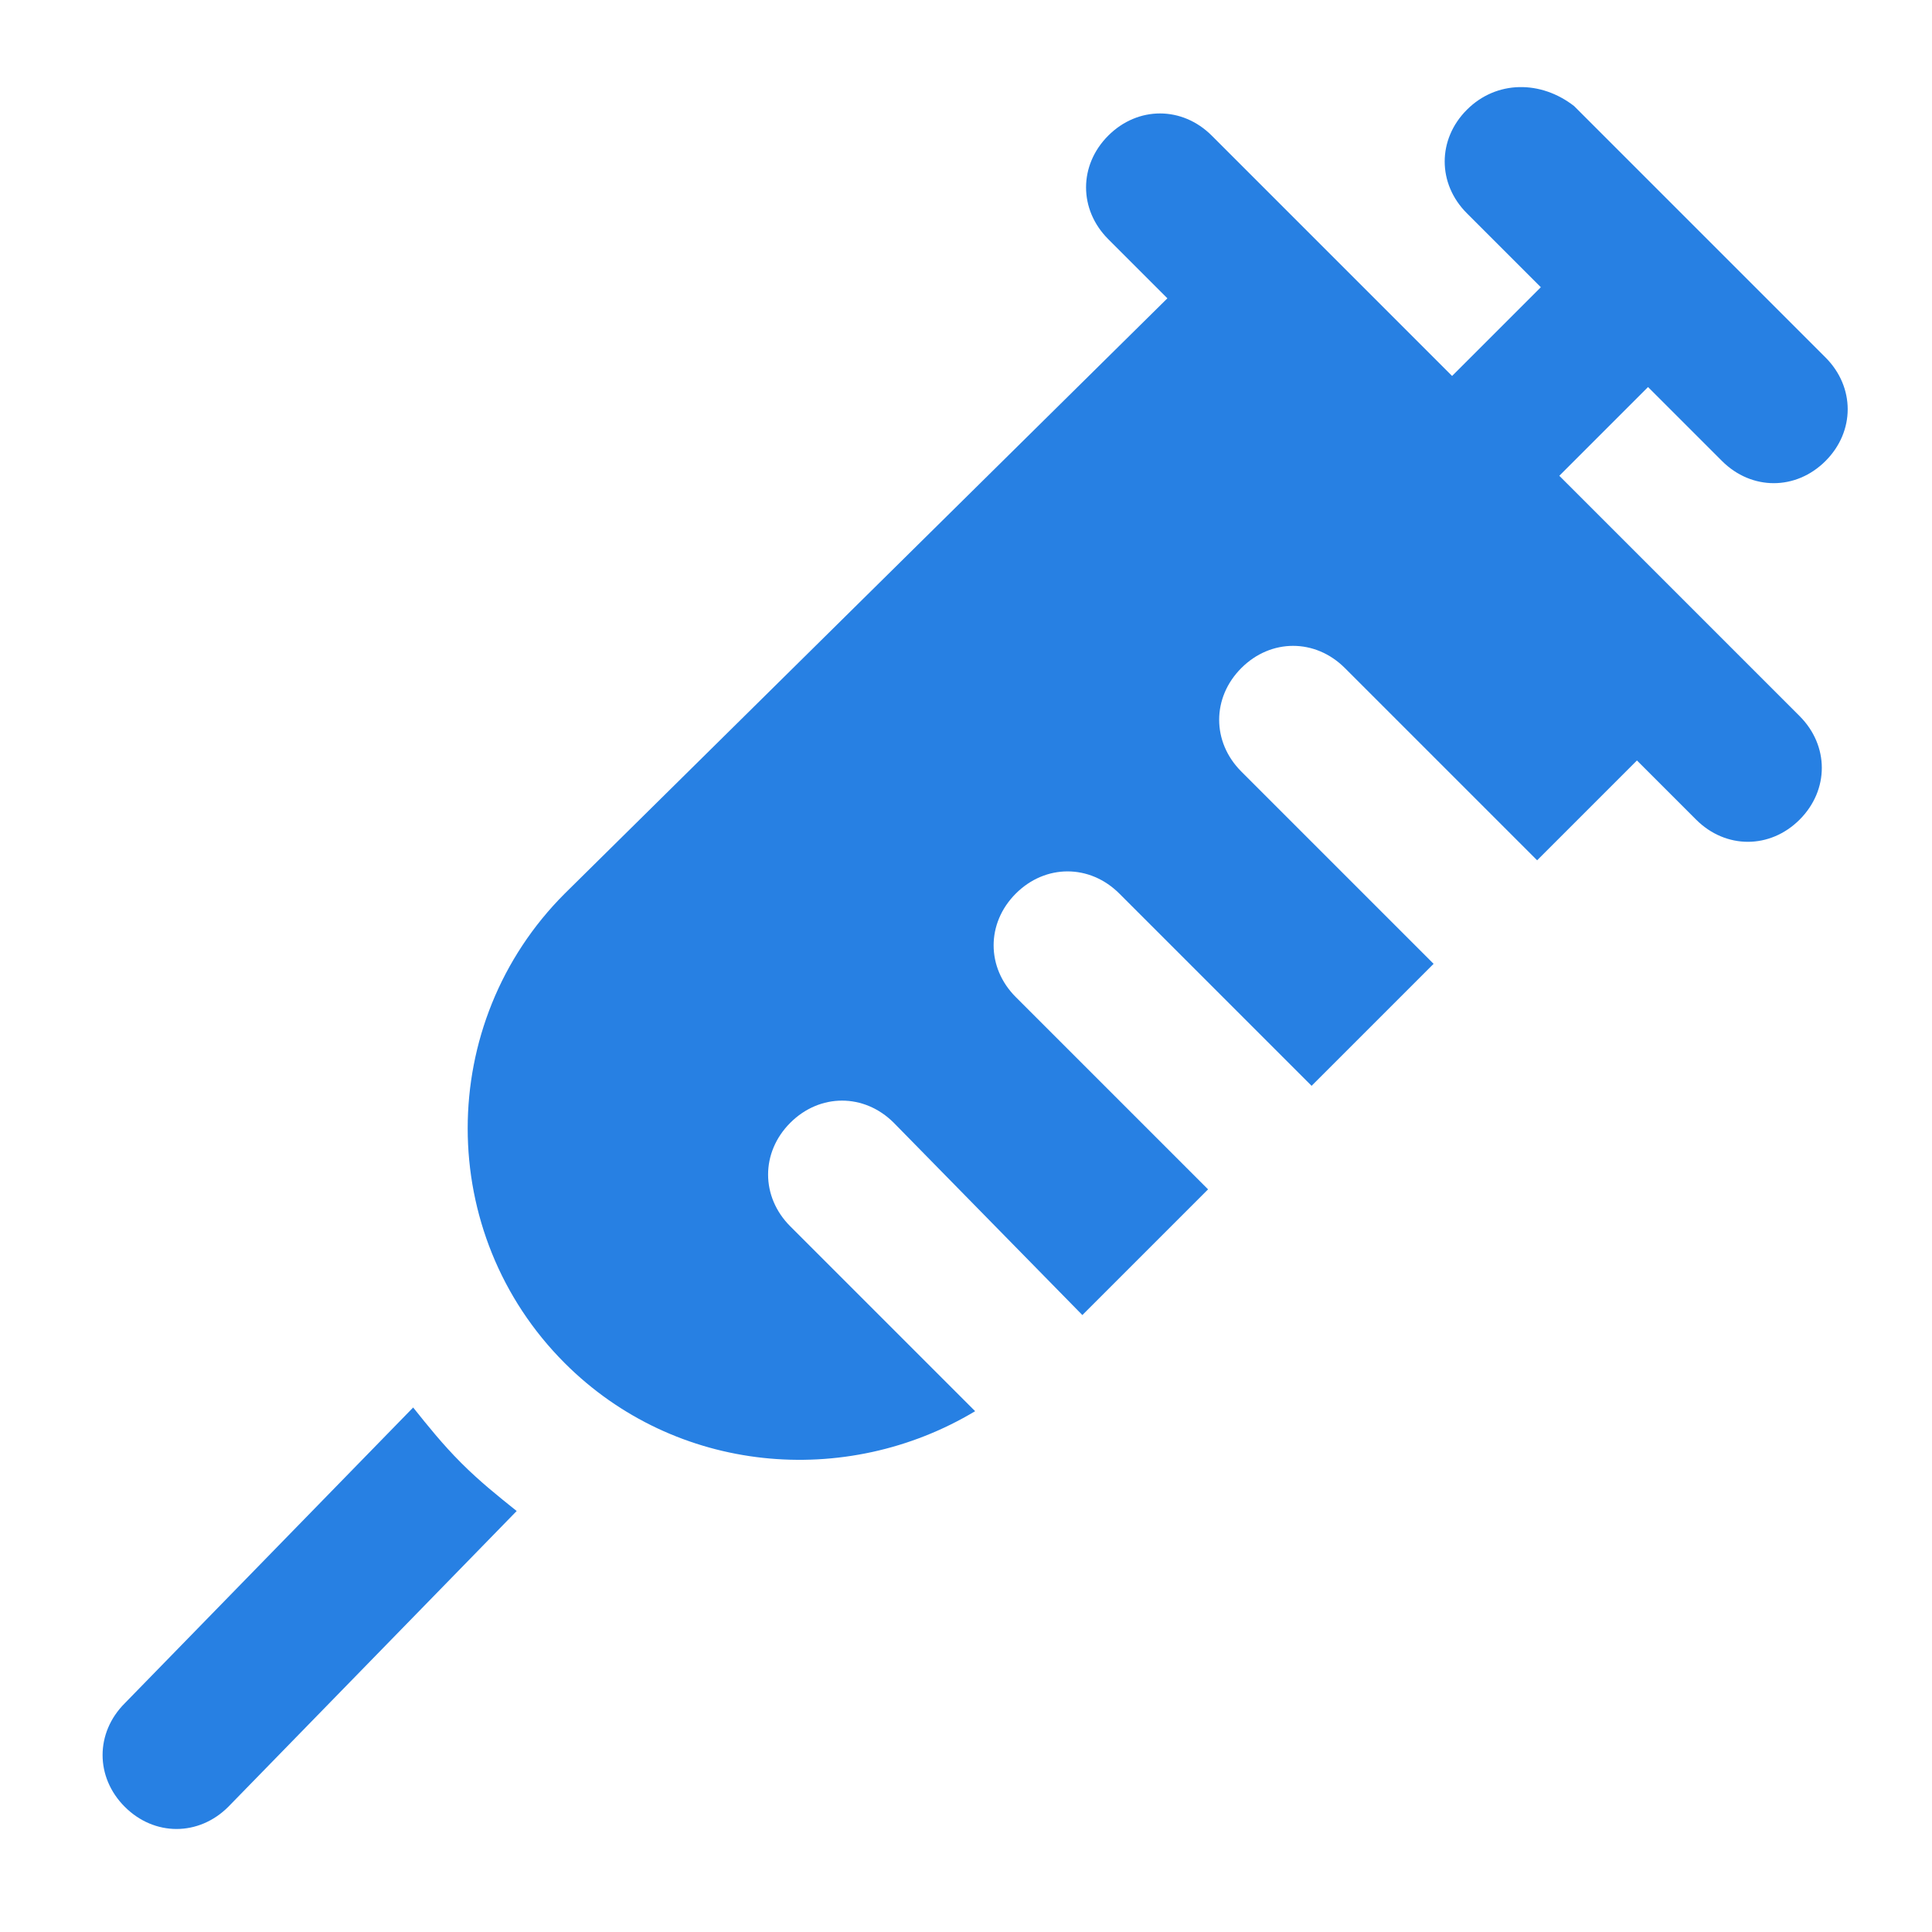
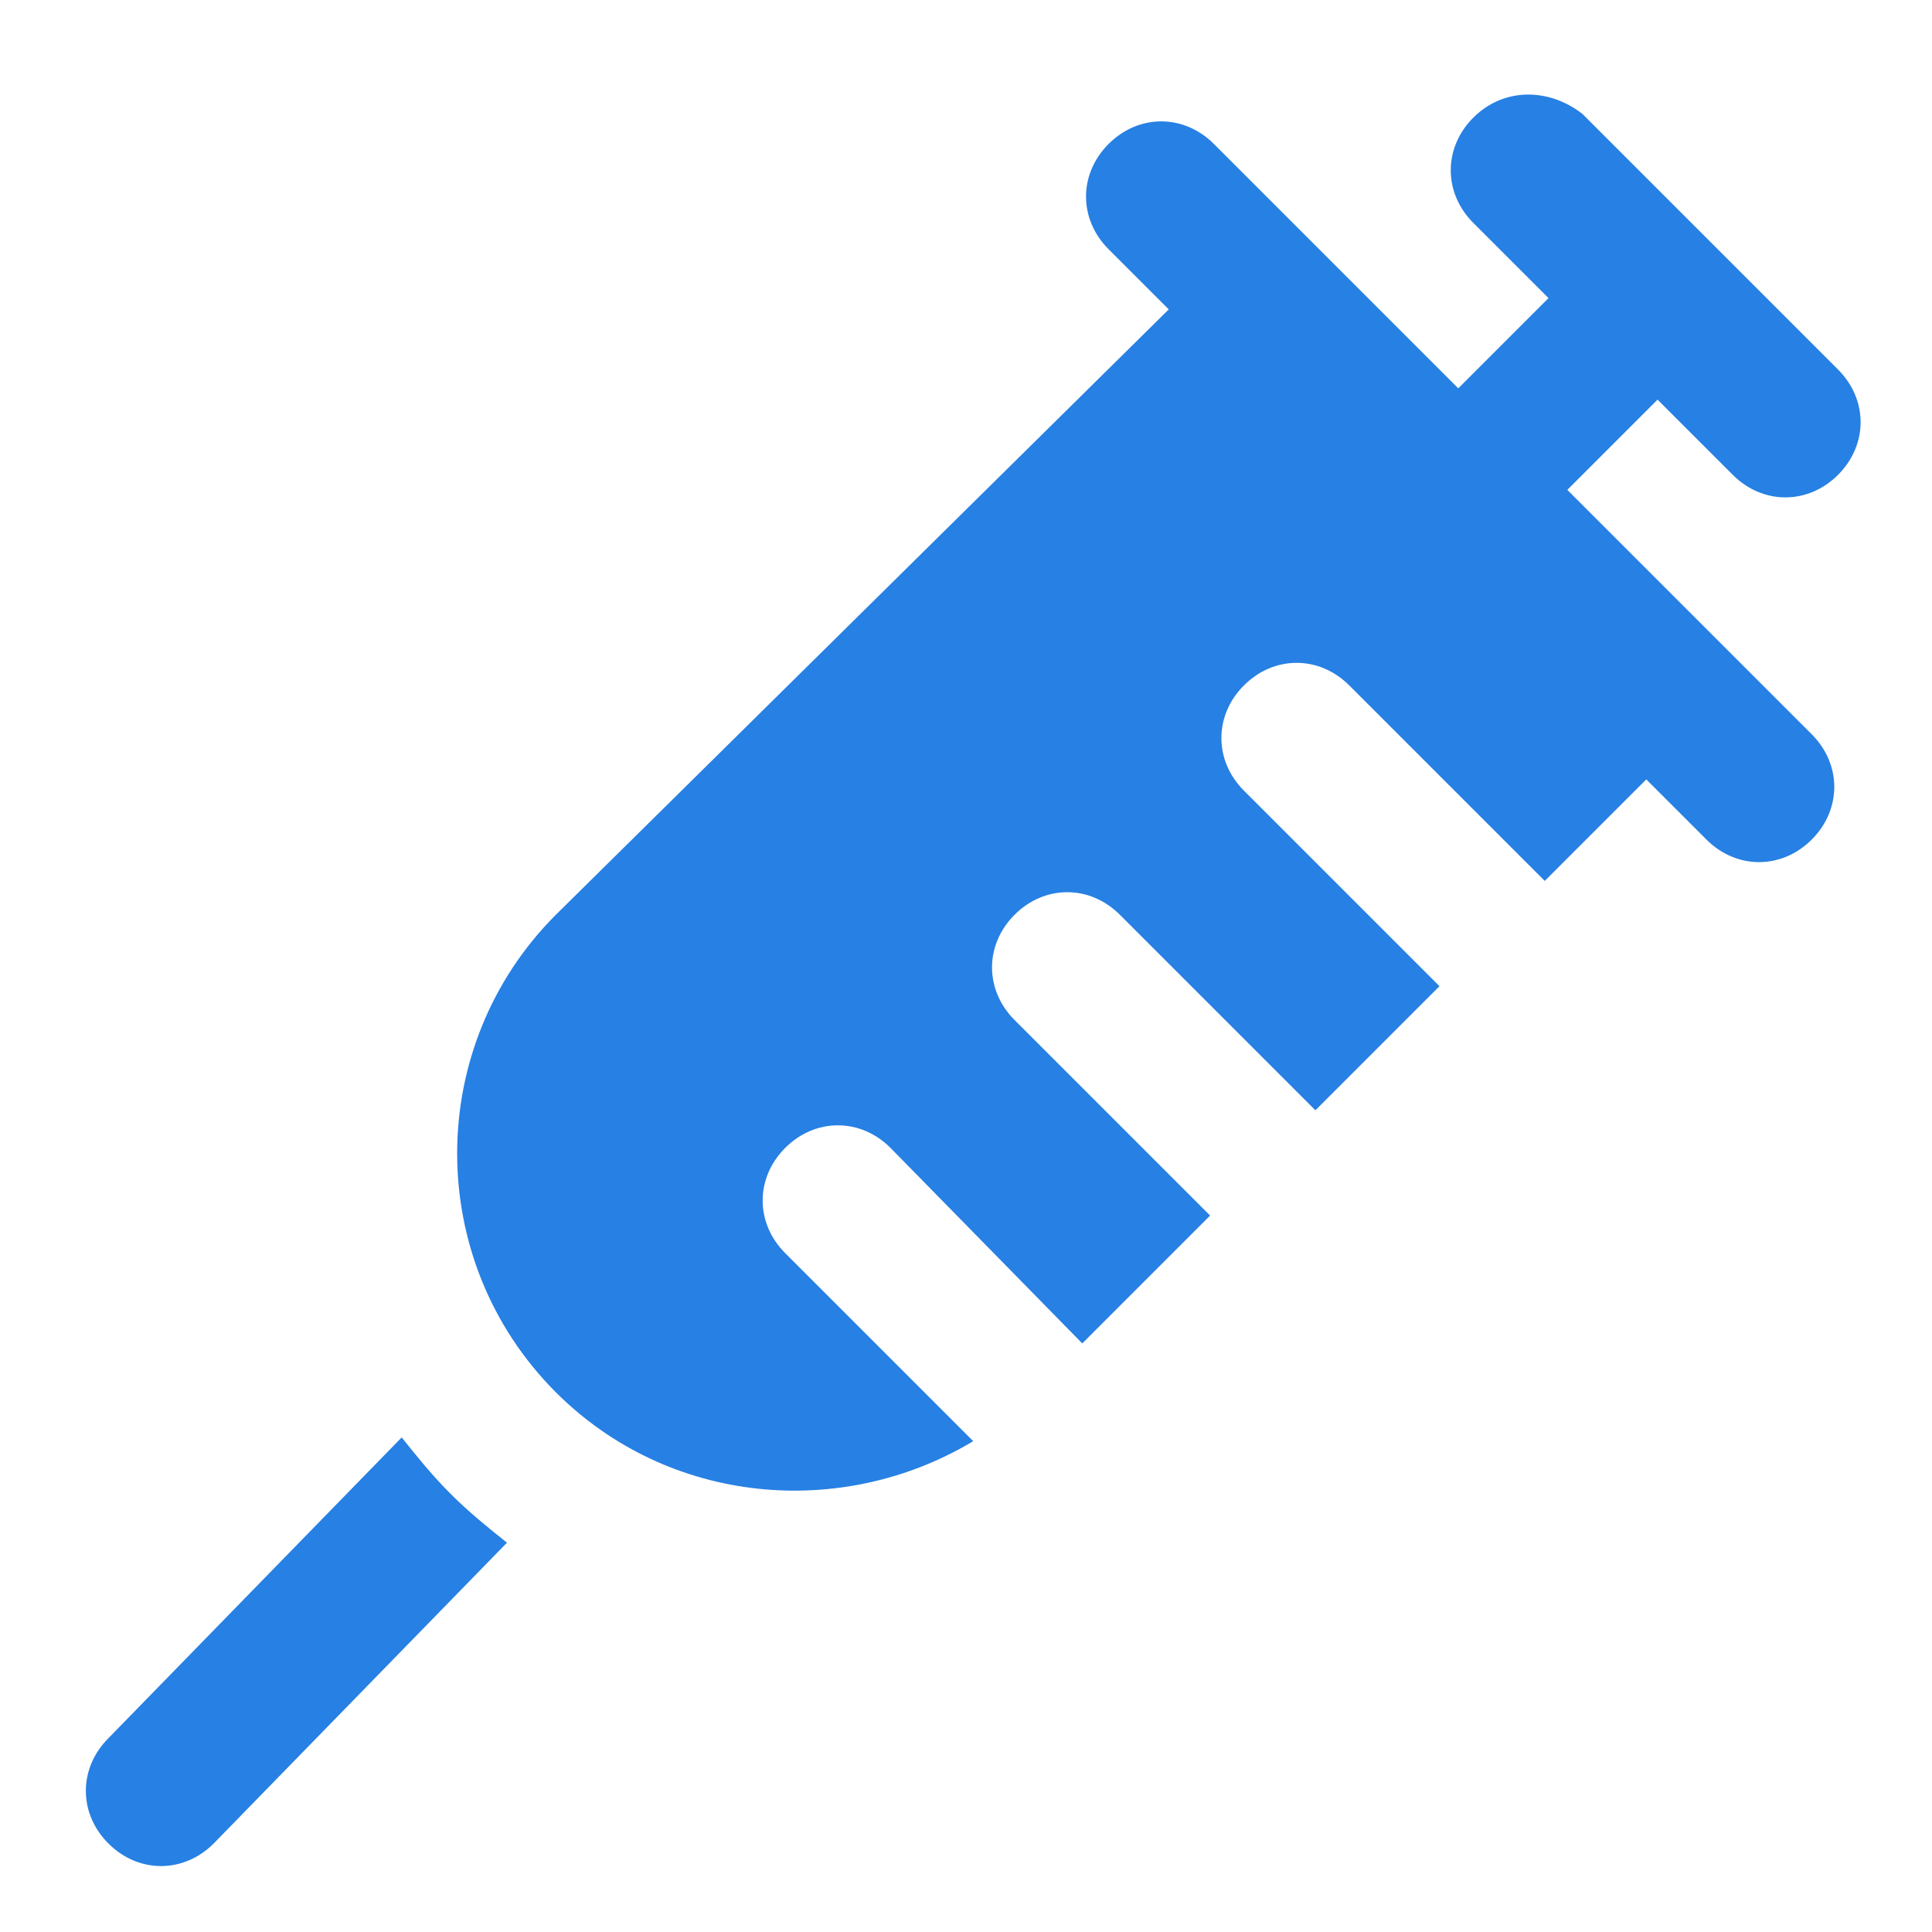
- <svg xmlns="http://www.w3.org/2000/svg" width="24mm" height="24mm" viewBox="0 0 24 24" version="1.1" id="svg5783">
+ <svg xmlns="http://www.w3.org/2000/svg" width="24" height="24" viewBox="0 0 6.35 6.35" version="1.1" id="svg5783">
  <defs id="defs5777" />
-   <g id="layer1" transform="translate(0,-273)">
-     <g transform="matrix(0,-0.4592881,0.4592881,0,1.0447,295.904)" id="g6" style="fill:#2780e3;fill-opacity:1">
+   <g id="layer1" transform="translate(0,-290.65)">
+     <g transform="matrix(0,-0.1235844,0.1235844,0,0.2203646,296.8327)" id="g6" style="fill:#2780e3;fill-opacity:1">
      <path d="M 3.8,1.1 C 3,0.3 1.8,0.3 1,1.1 0.2,1.9 0.2,3.1 1,3.9 l 8,7.8 c 0.4,-0.5 0.8,-1 1.3,-1.5 0.5,-0.5 1,-0.9 1.5,-1.3 z" id="path2" style="fill:#2780e3;fill-opacity:1" />
      <path d="m 46.9,37.4 c -0.8,-0.8 -2,-0.8 -2.8,0 l -2,2 -2.4,-2.4 6.5,-6.5 c 0.8,-0.8 0.8,-2 0,-2.8 -0.8,-0.8 -2,-0.8 -2.8,0 L 41.8,29.3 25.7,13 C 22.2,9.5 16.5,9.5 13,13 10,16 9.6,20.6 11.7,24.1 l 5,-5 c 0.8,-0.8 2,-0.8 2.8,0 0.8,0.8 0.8,2 0,2.8 l -5.2,5.1 3.4,3.4 5.2,-5.2 c 0.8,-0.8 2,-0.8 2.8,0 0.8,0.8 0.8,2 0,2.8 l -5.2,5.2 3.3,3.3 5.2,-5.2 c 0.8,-0.8 2,-0.8 2.8,0 0.8,0.8 0.8,2 0,2.8 l -5.2,5.2 2.7,2.7 -1.6,1.6 c -0.8,0.8 -0.8,2 0,2.8 0.4,0.4 0.9,0.6 1.4,0.6 0.5,0 1,-0.2 1.4,-0.6 l 6.5,-6.5 2.4,2.4 -2,2 c -0.8,0.8 -0.8,2 0,2.8 0.4,0.4 0.9,0.6 1.4,0.6 0.5,0 1,-0.2 1.4,-0.6 l 3.4,-3.4 c 0,0 0,0 0,0 0,0 0,0 0,0 L 47,40.3 c 0.7,-0.9 0.7,-2.1 -0.1,-2.9 z" id="path4" style="fill:#2780e3;fill-opacity:1" />
    </g>
  </g>
</svg>
